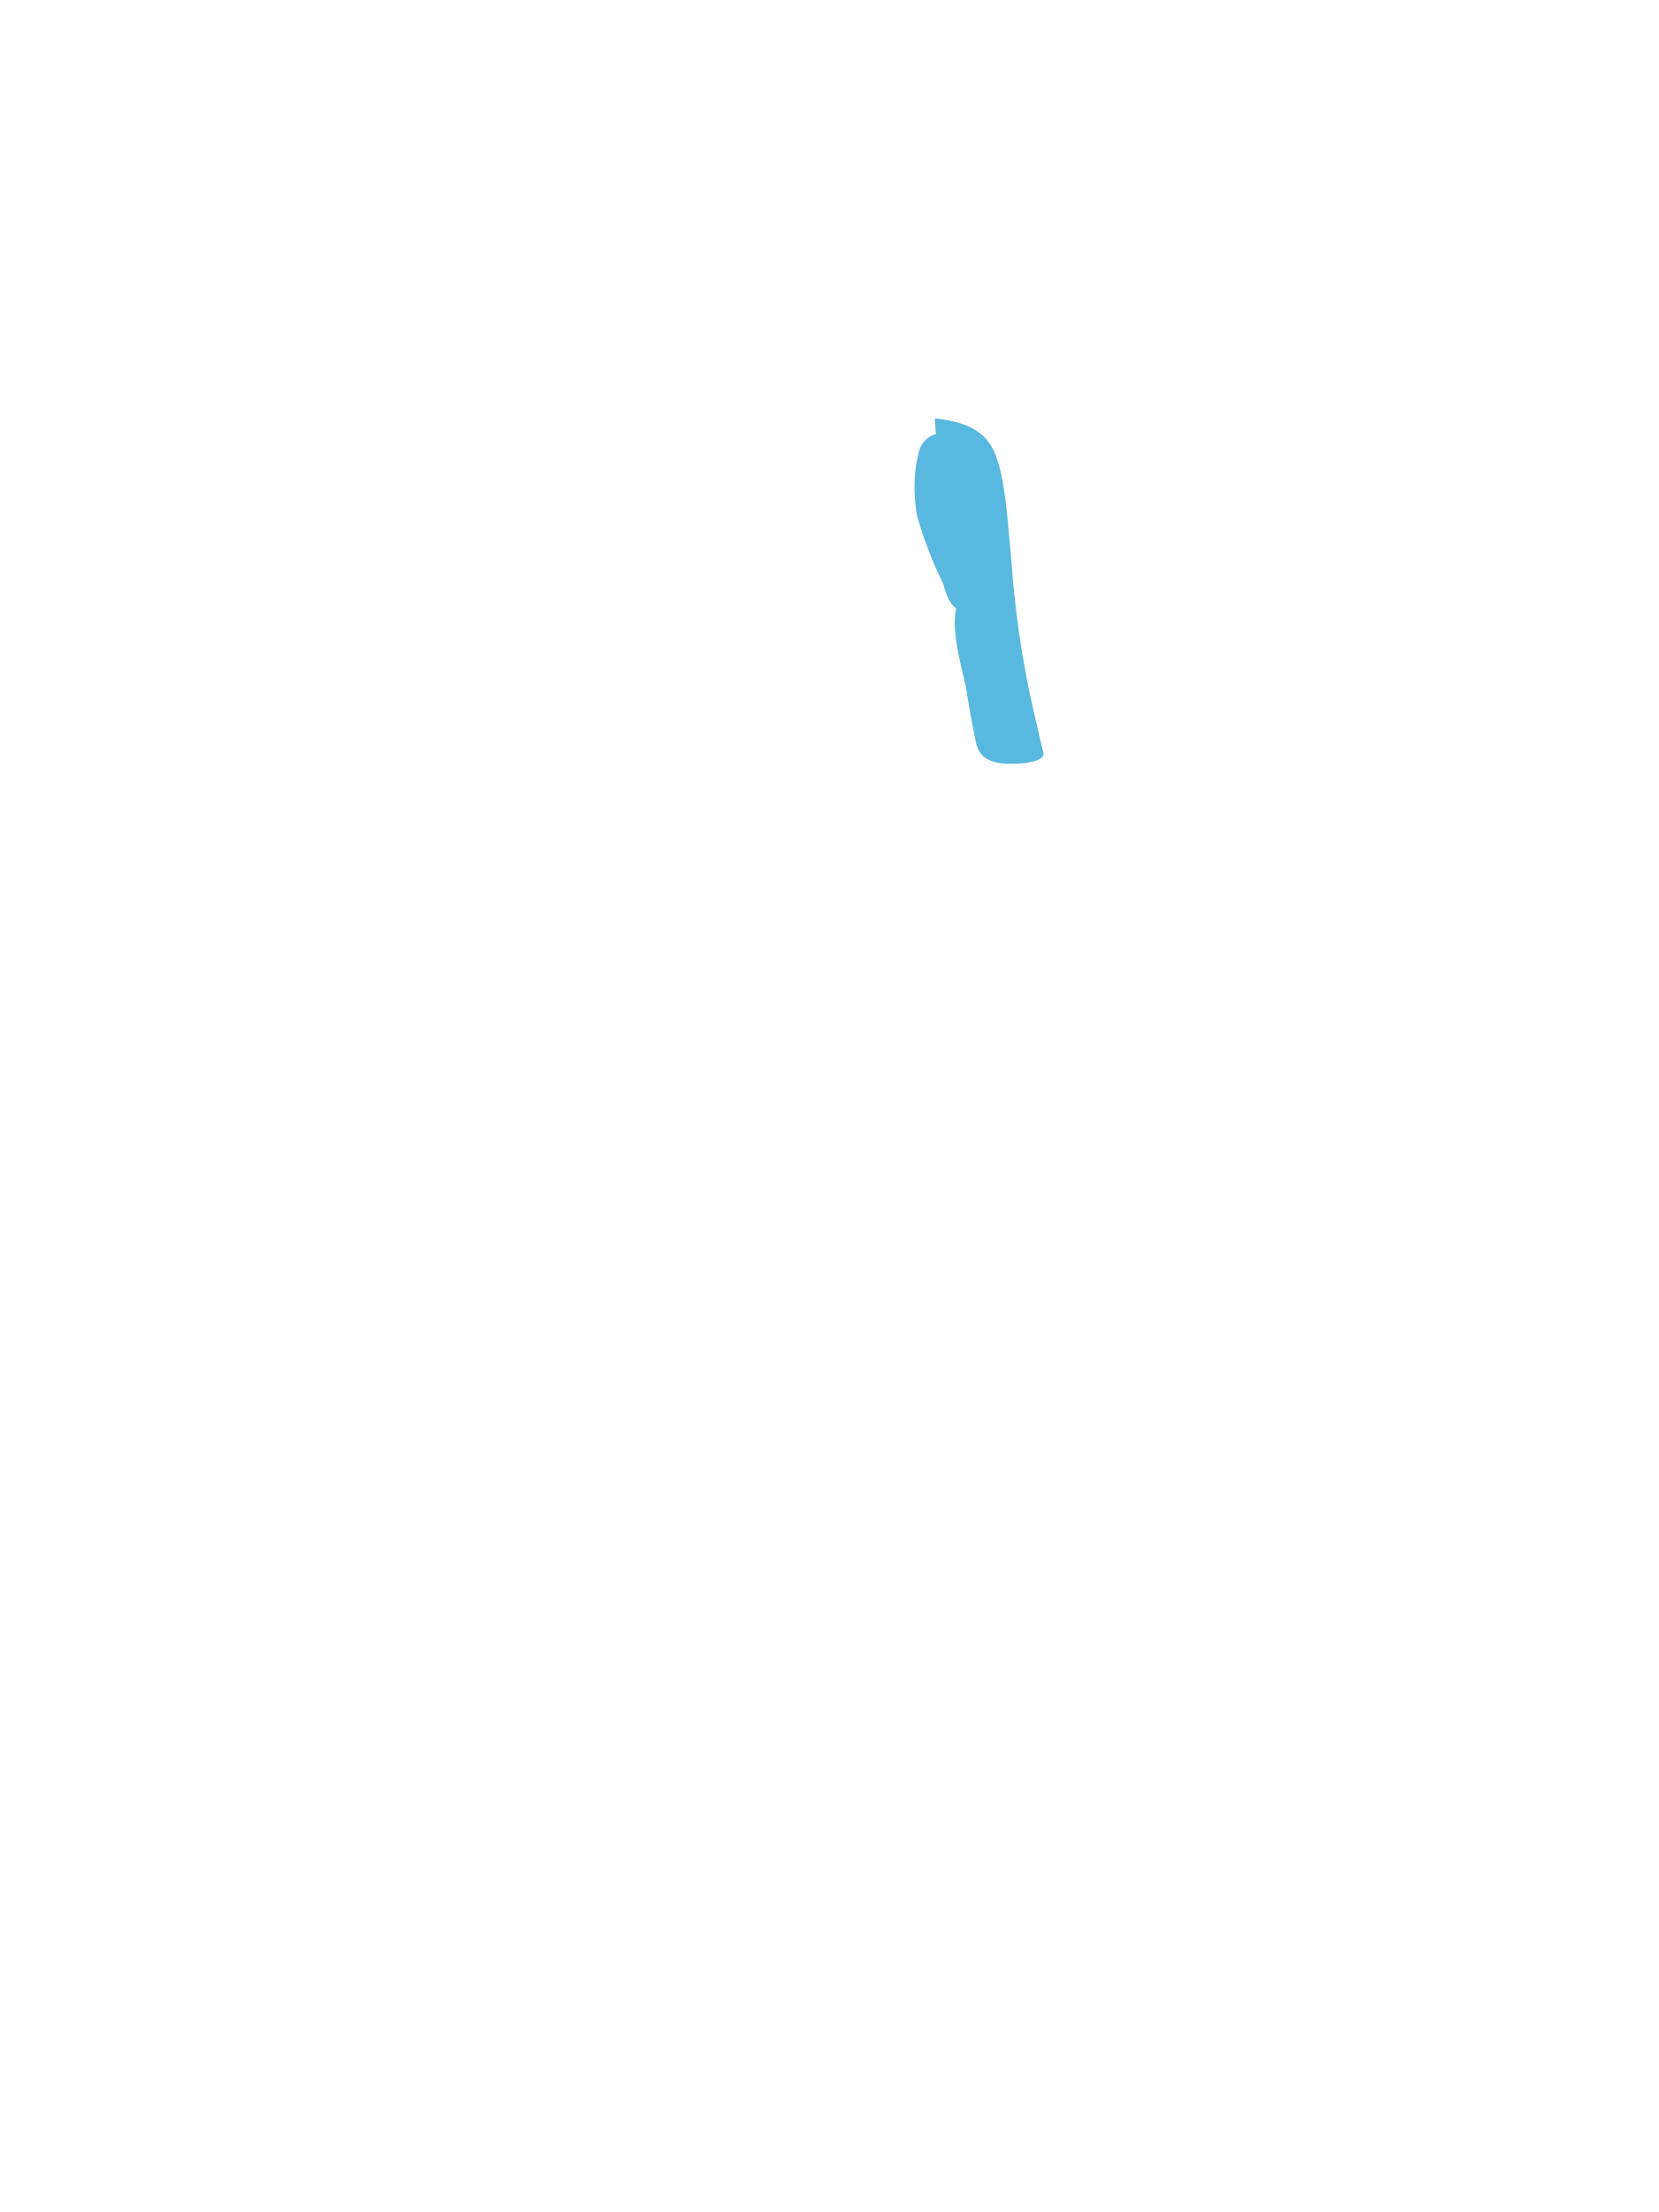
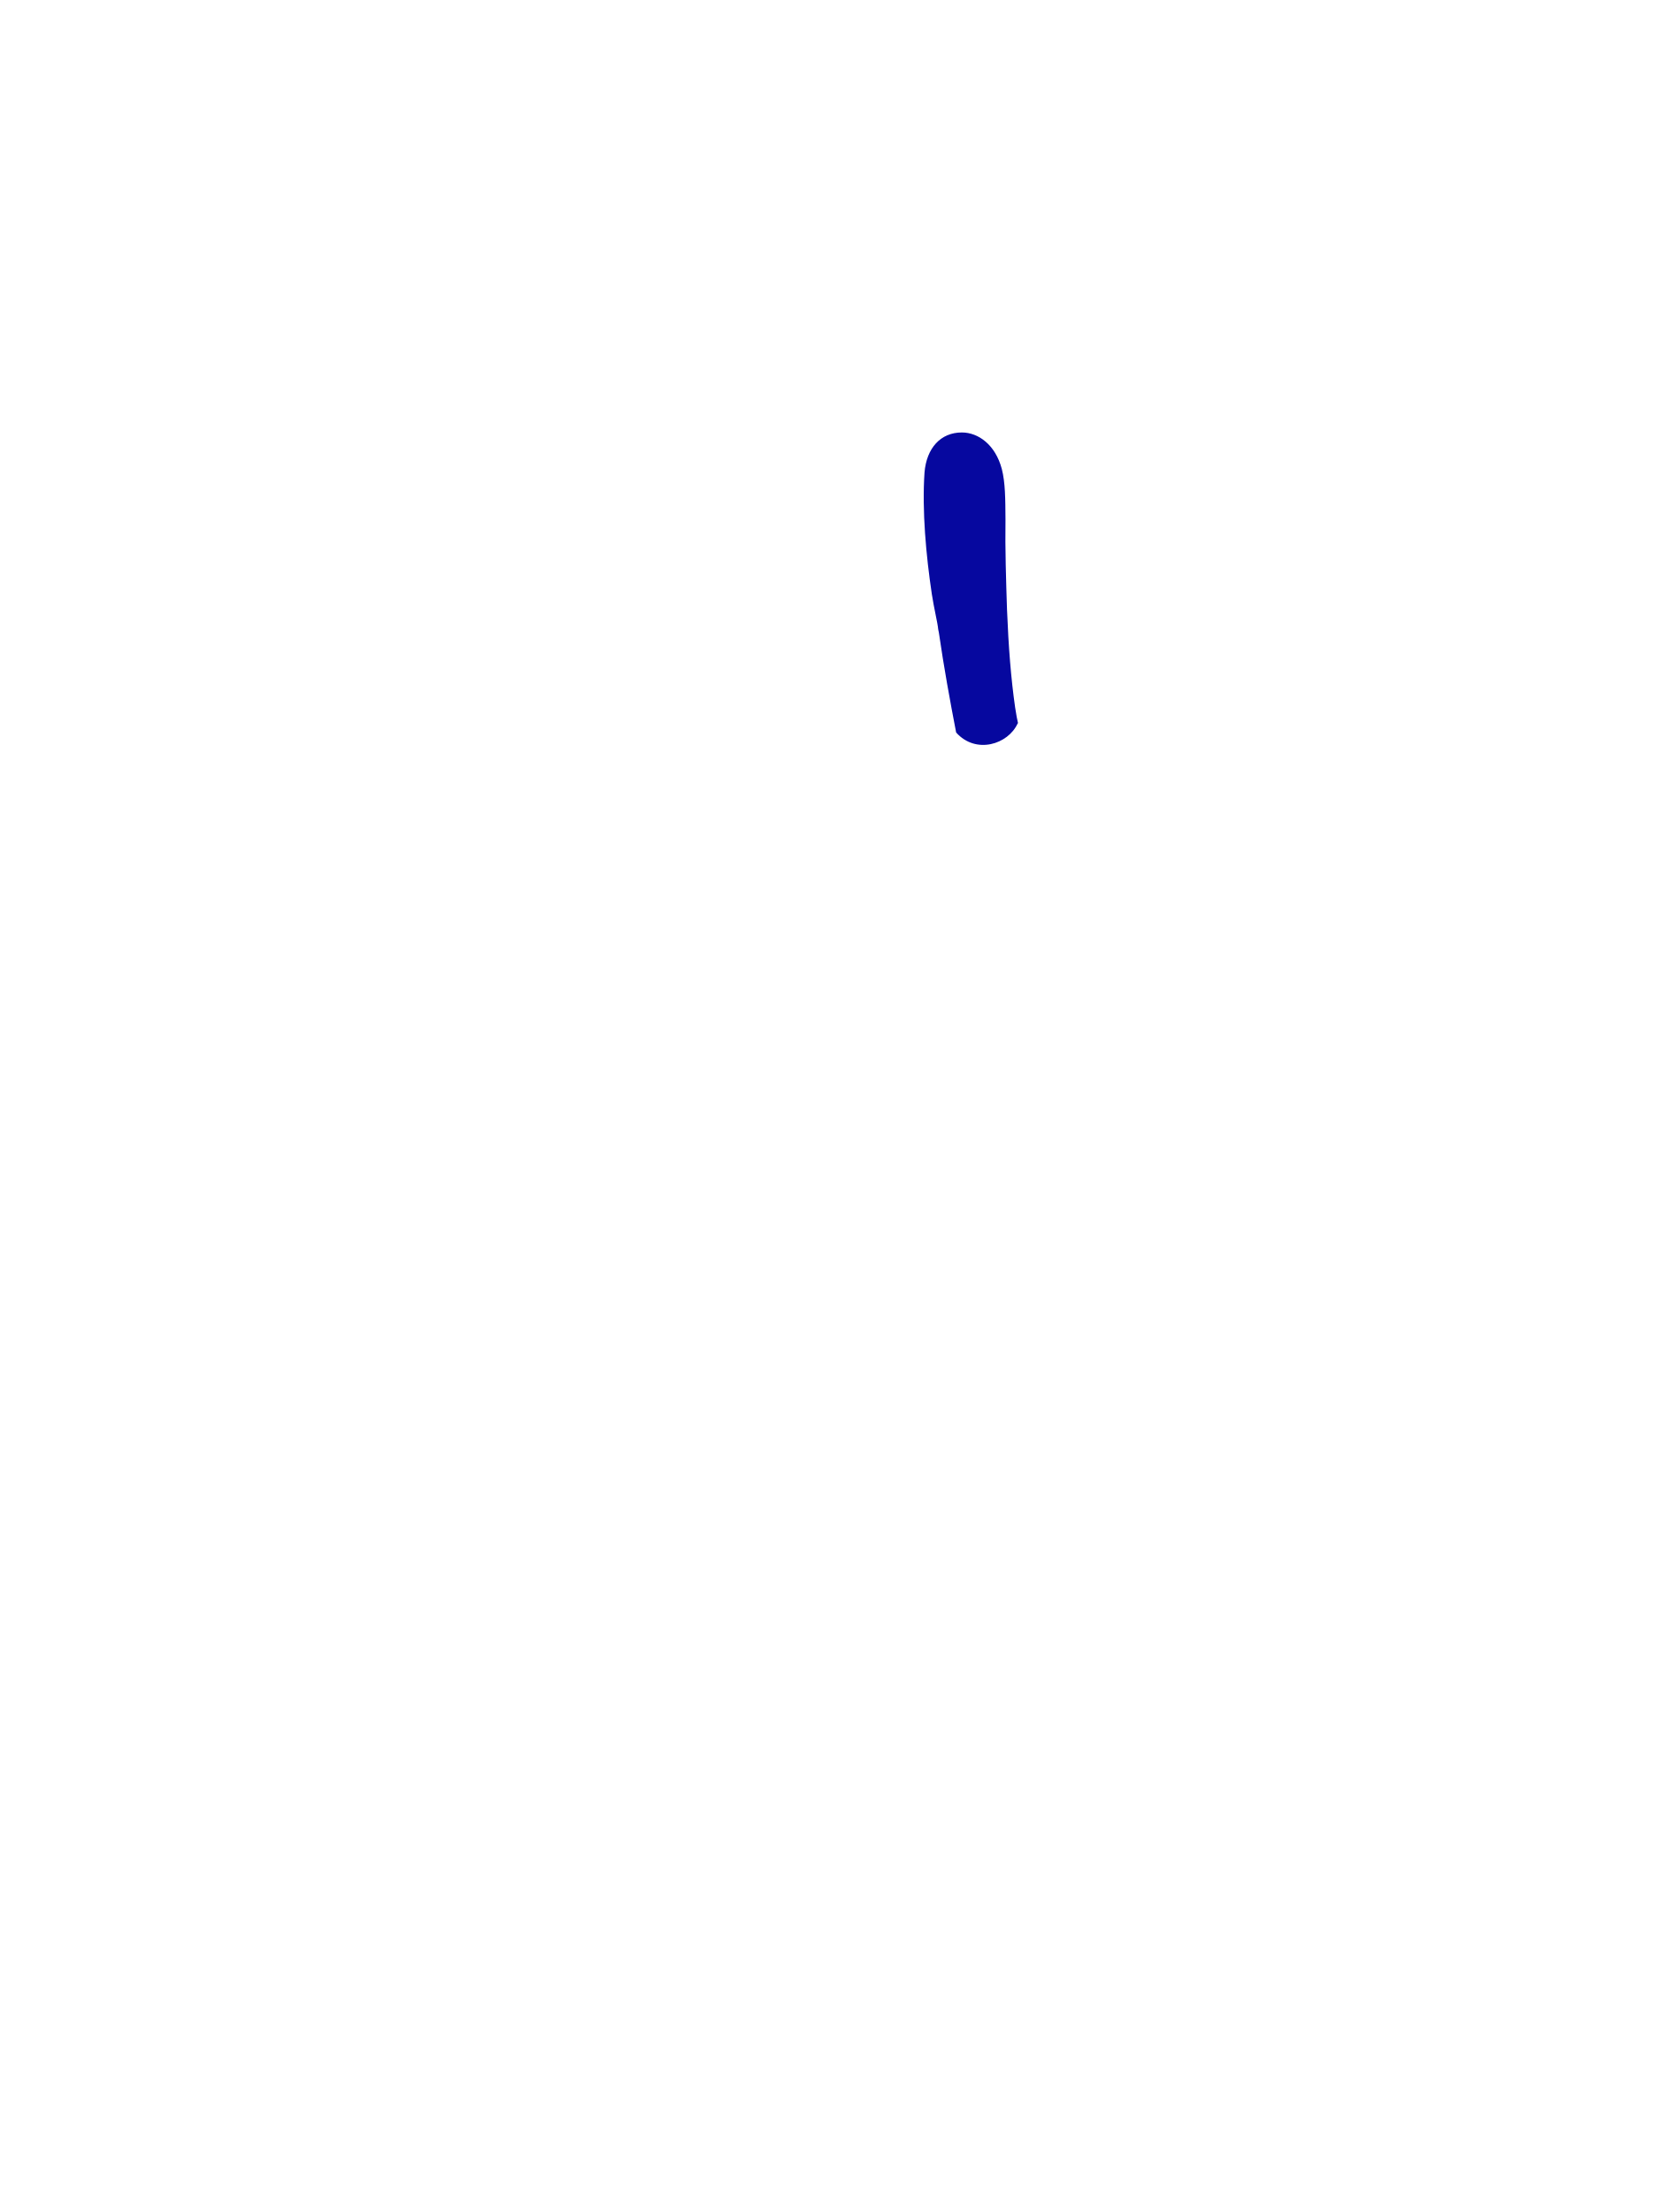
- <svg xmlns="http://www.w3.org/2000/svg" width="1086" height="1448" viewBox="0 0 1086 1448" data-source-sha256="10f1830a6183585012209a2ca77bdfbfefa2fc5f4792be11cbf03a43cd7f3f27">
-   <g id="arms-arm_left-upper_arm-outline" data-group-path="arms/arm_left/upper_arm" fill="#58b8df" stroke="none">
-     <path fill-rule="nonzero" d="M 611.9,273.9 C 632.5,276 645.5,282.3 651.3,296.9 C 658.3,313.9 659.6,341 662.3,370 C 665.3,411 671.9,447 679.1,476 C 680.225,481.5 681.531,487.062 683.019,492.656 C 684.05,497.6 674.2,500 662,500 C 649.6,500 641.15,497.15 638.75,485.5 C 636.125,472.75 633.95,460.5 632.2,449 C 627.6,430 623.8,415 625.4,401 C 627.7,390 630.5,380 630.5,369 C 630.2,357 624.8,350 621.2,340 C 614.5,322 613.8,298 611.9,273.9 Z M 638,286 L 638,400 L 628.4,400 C 622.4,397 619.4,390 617.4,382 C 610.4,368 604.4,352 600.4,338 C 597.4,322 598.4,305 602.4,293 C 607.4,282 620.4,281 638,286 Z" />
+ <svg xmlns="http://www.w3.org/2000/svg" width="1086" height="1448" viewBox="0 0 1086 1448">
+   <defs>
+     <clipPath id="arms-arm-left-upper-arm-region" clipPathUnits="userSpaceOnUse">
+       <path d="M0 0 H1086 V470 H680 L666.2 473.5 C660 487.3 638.8 494 625.9 479.5 H0 Z" />
+     </clipPath>
+   </defs>
+   <g clip-path="url(#arms-arm-left-upper-arm-region)">
+     <defs>
+       <clipPath id="arms-arm-left-region" clipPathUnits="userSpaceOnUse">
+         <rect x="543" y="0" width="543" height="1448" />
+       </clipPath>
+     </defs>
+     <g clip-path="url(#arms-arm-left-region)">
+       <g stroke="none" fill="#06089f">
+         <path d="M655.8 307 C651.6 291.2 640.5 283.1 629.6 283.1 C615.7 283.1 606.5 293.4 605.2 309.3 C603.5 334.2 606.2 363.7 610 389 C611.5 398.7 613.4 405.9 614.5 413.5 L635 426 L643 350 L650 315 Z" fill-rule="nonzero" />
+       </g>
+       <g stroke="none" data-group-path="arms/arm_left/upper_arm" id="upper-arm-outline" fill="#06089f">
+         <path id="arm-right" d="M655.8 307 C658.1 316 658.1 326.5 658.2 340 C657.9 359.8 658.6 380 659.2 399 C660.2 424 661.8 444 664.5 463 C666.9 480 672.8 496 676.7 513 C680.9 533 682.9 548 684.5 566 C687.1 593 689.4 616 692.4 638 C694 650 696.9 662 699.6 670 C700.8 676.2 699.3 684.6 698.5 694 C697.3 706.5 696.2 721.7 696.2 730.2 C695.6 736.3 690.9 742.9 688.3 749.2 C684 760.3 679.6 770.4 674.6 781.5 C672.2 787.3 669.4 794.4 667.3 794.4 C665.8 794.4 663.1 789 662 785.8 C660.4 784.1 660.6 779.7 660.8 775.1 C661.1 767.3 662.5 759.6 663.4 755 C659.7 754.6 658.9 750.7 659.8 745.8 C660.5 736.4 664.2 727.5 664.4 719.8 C663.8 707.7 664.6 698.3 668.4 685 C669.5 679.2 671.6 676.2 671.5 670.3 C671.3 655.2 666.3 638.1 661.9 622.4 C657.5 605.6 651.9 587.1 645.8 568 C639.1 548.2 630.3 528.7 628.8 512 C626.6 501.2 627.6 491.5 625.9 479.5 C621.9 458.8 617.9 437 614.5 413.5 C614 409.3 614.2 405.5 616.2 400.2 C623.6 386.4 624.9 373 621.7 360.1 C620.3 354 617 348 615.8 341.6 C615.6 326 631.8 310.8 655.8 307 Z" />
+       </g>
+     </g>
  </g>
</svg>
